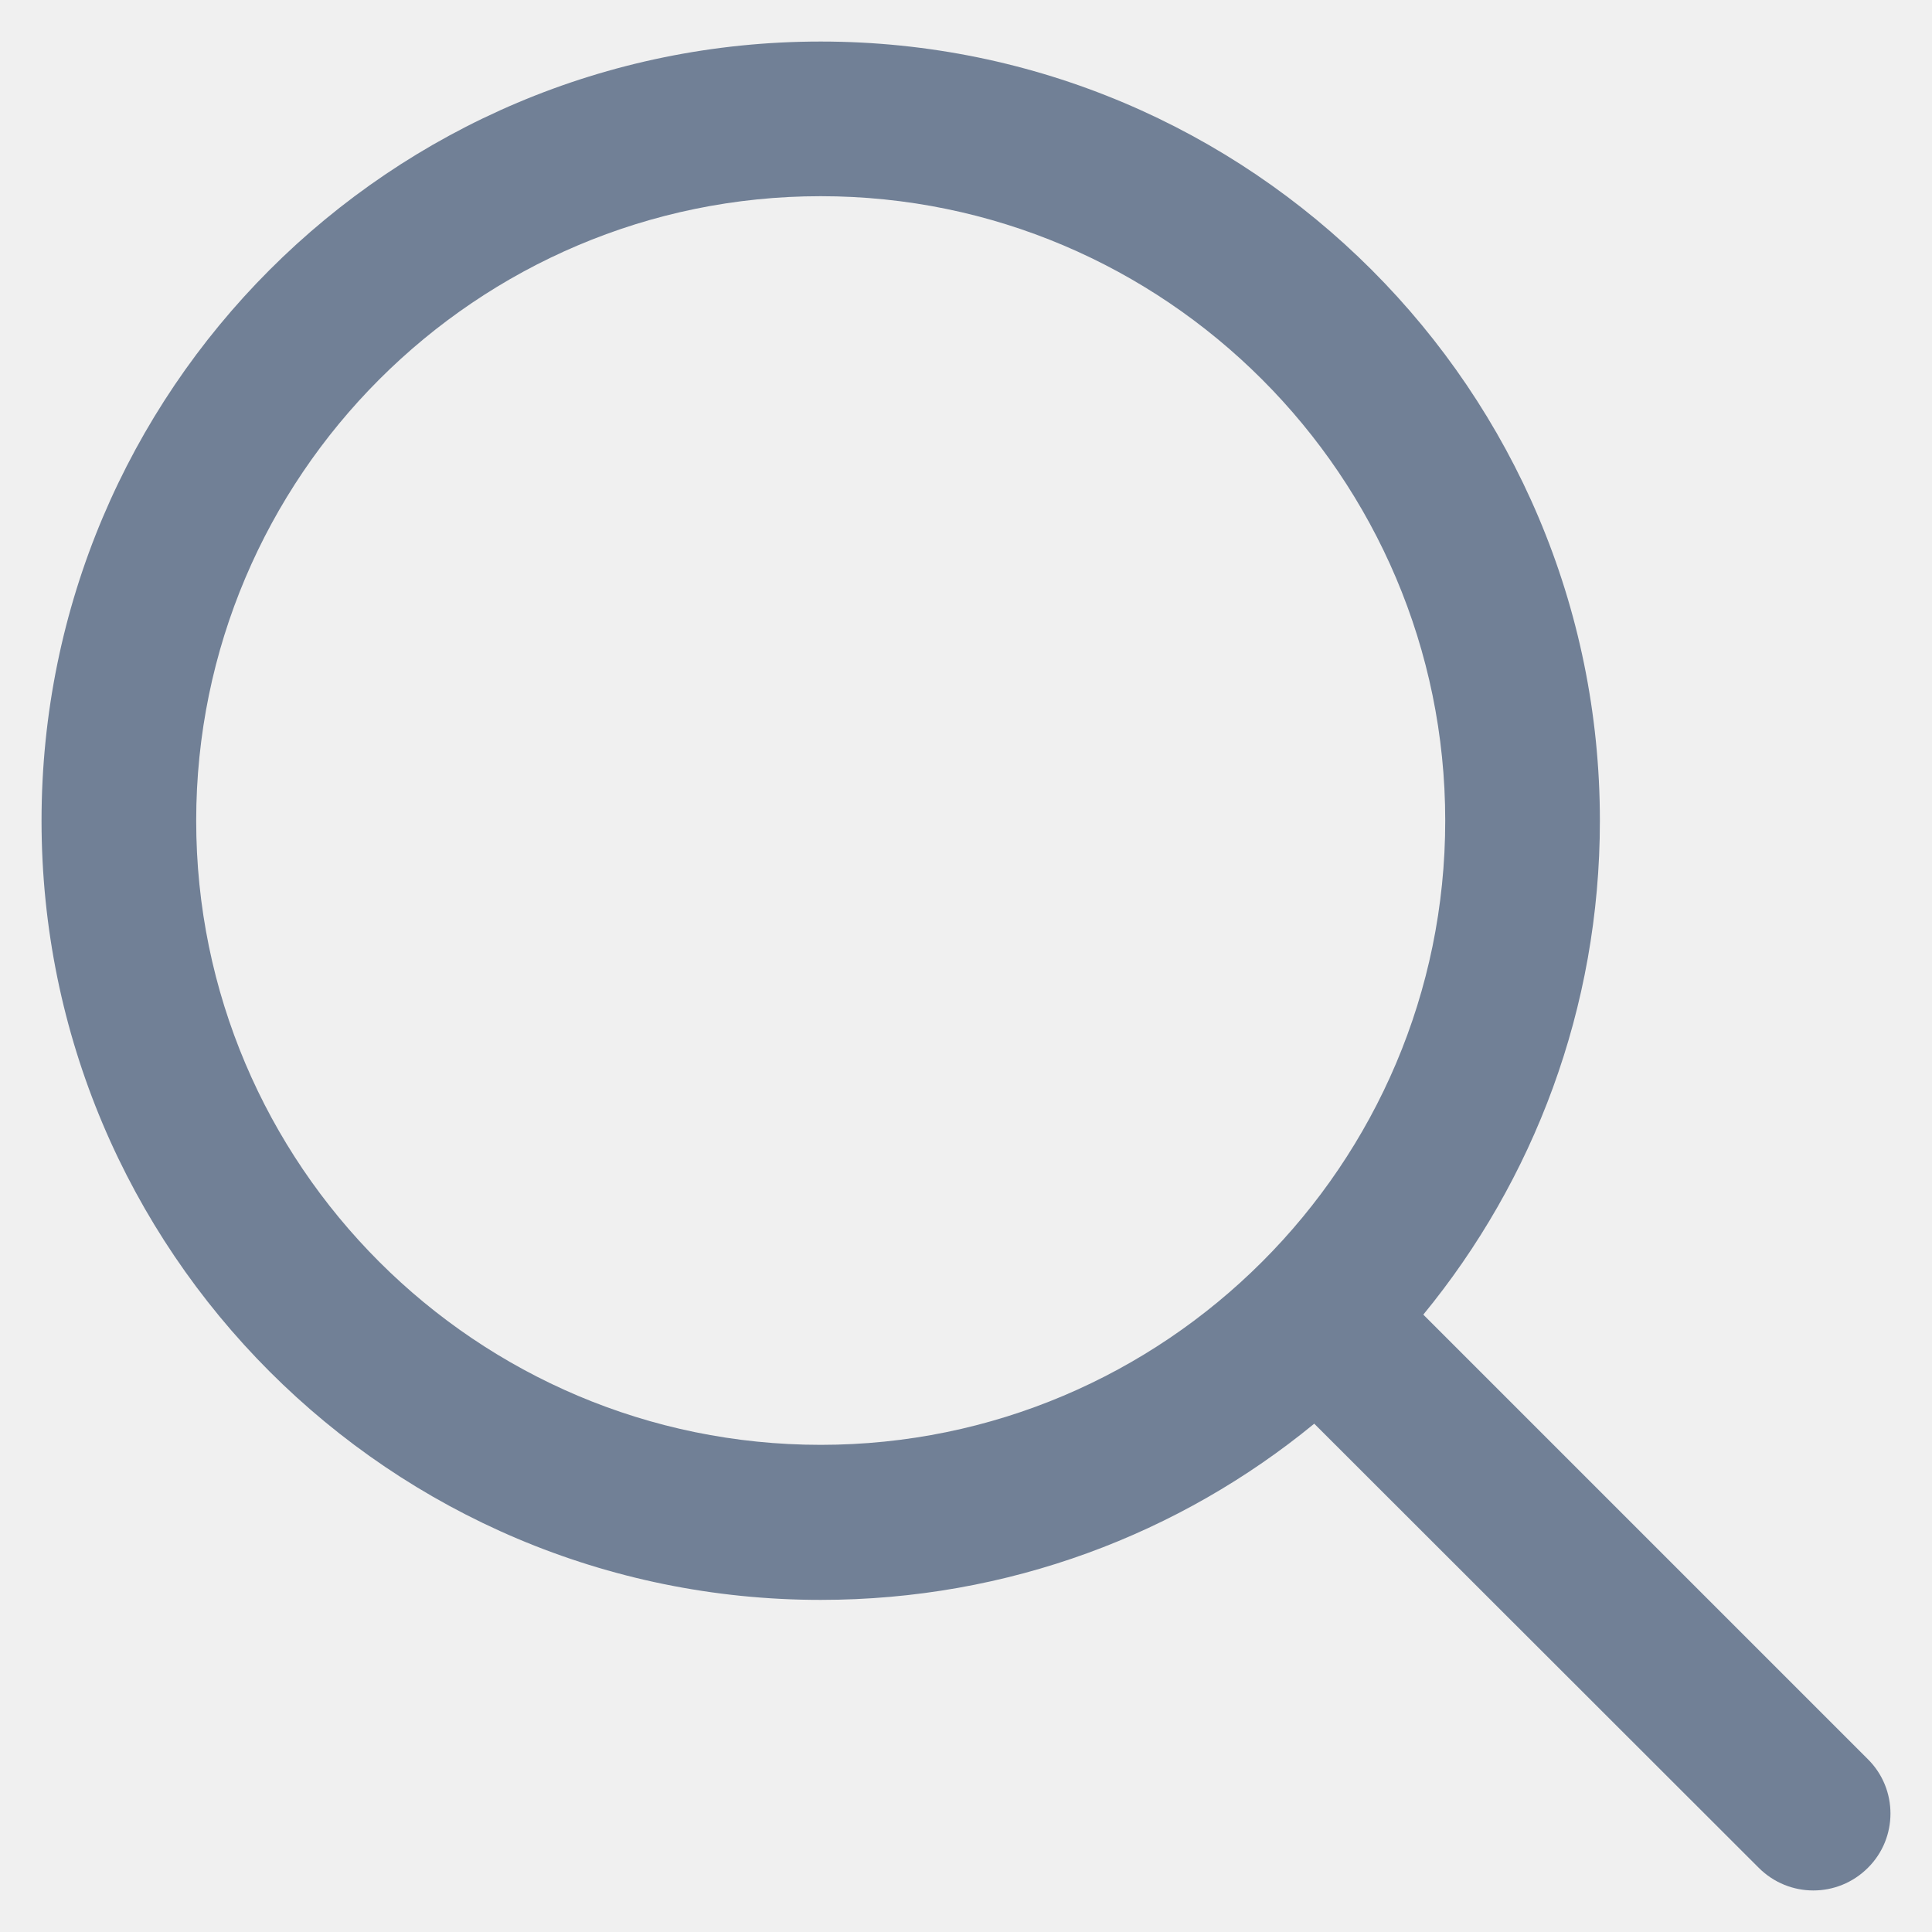
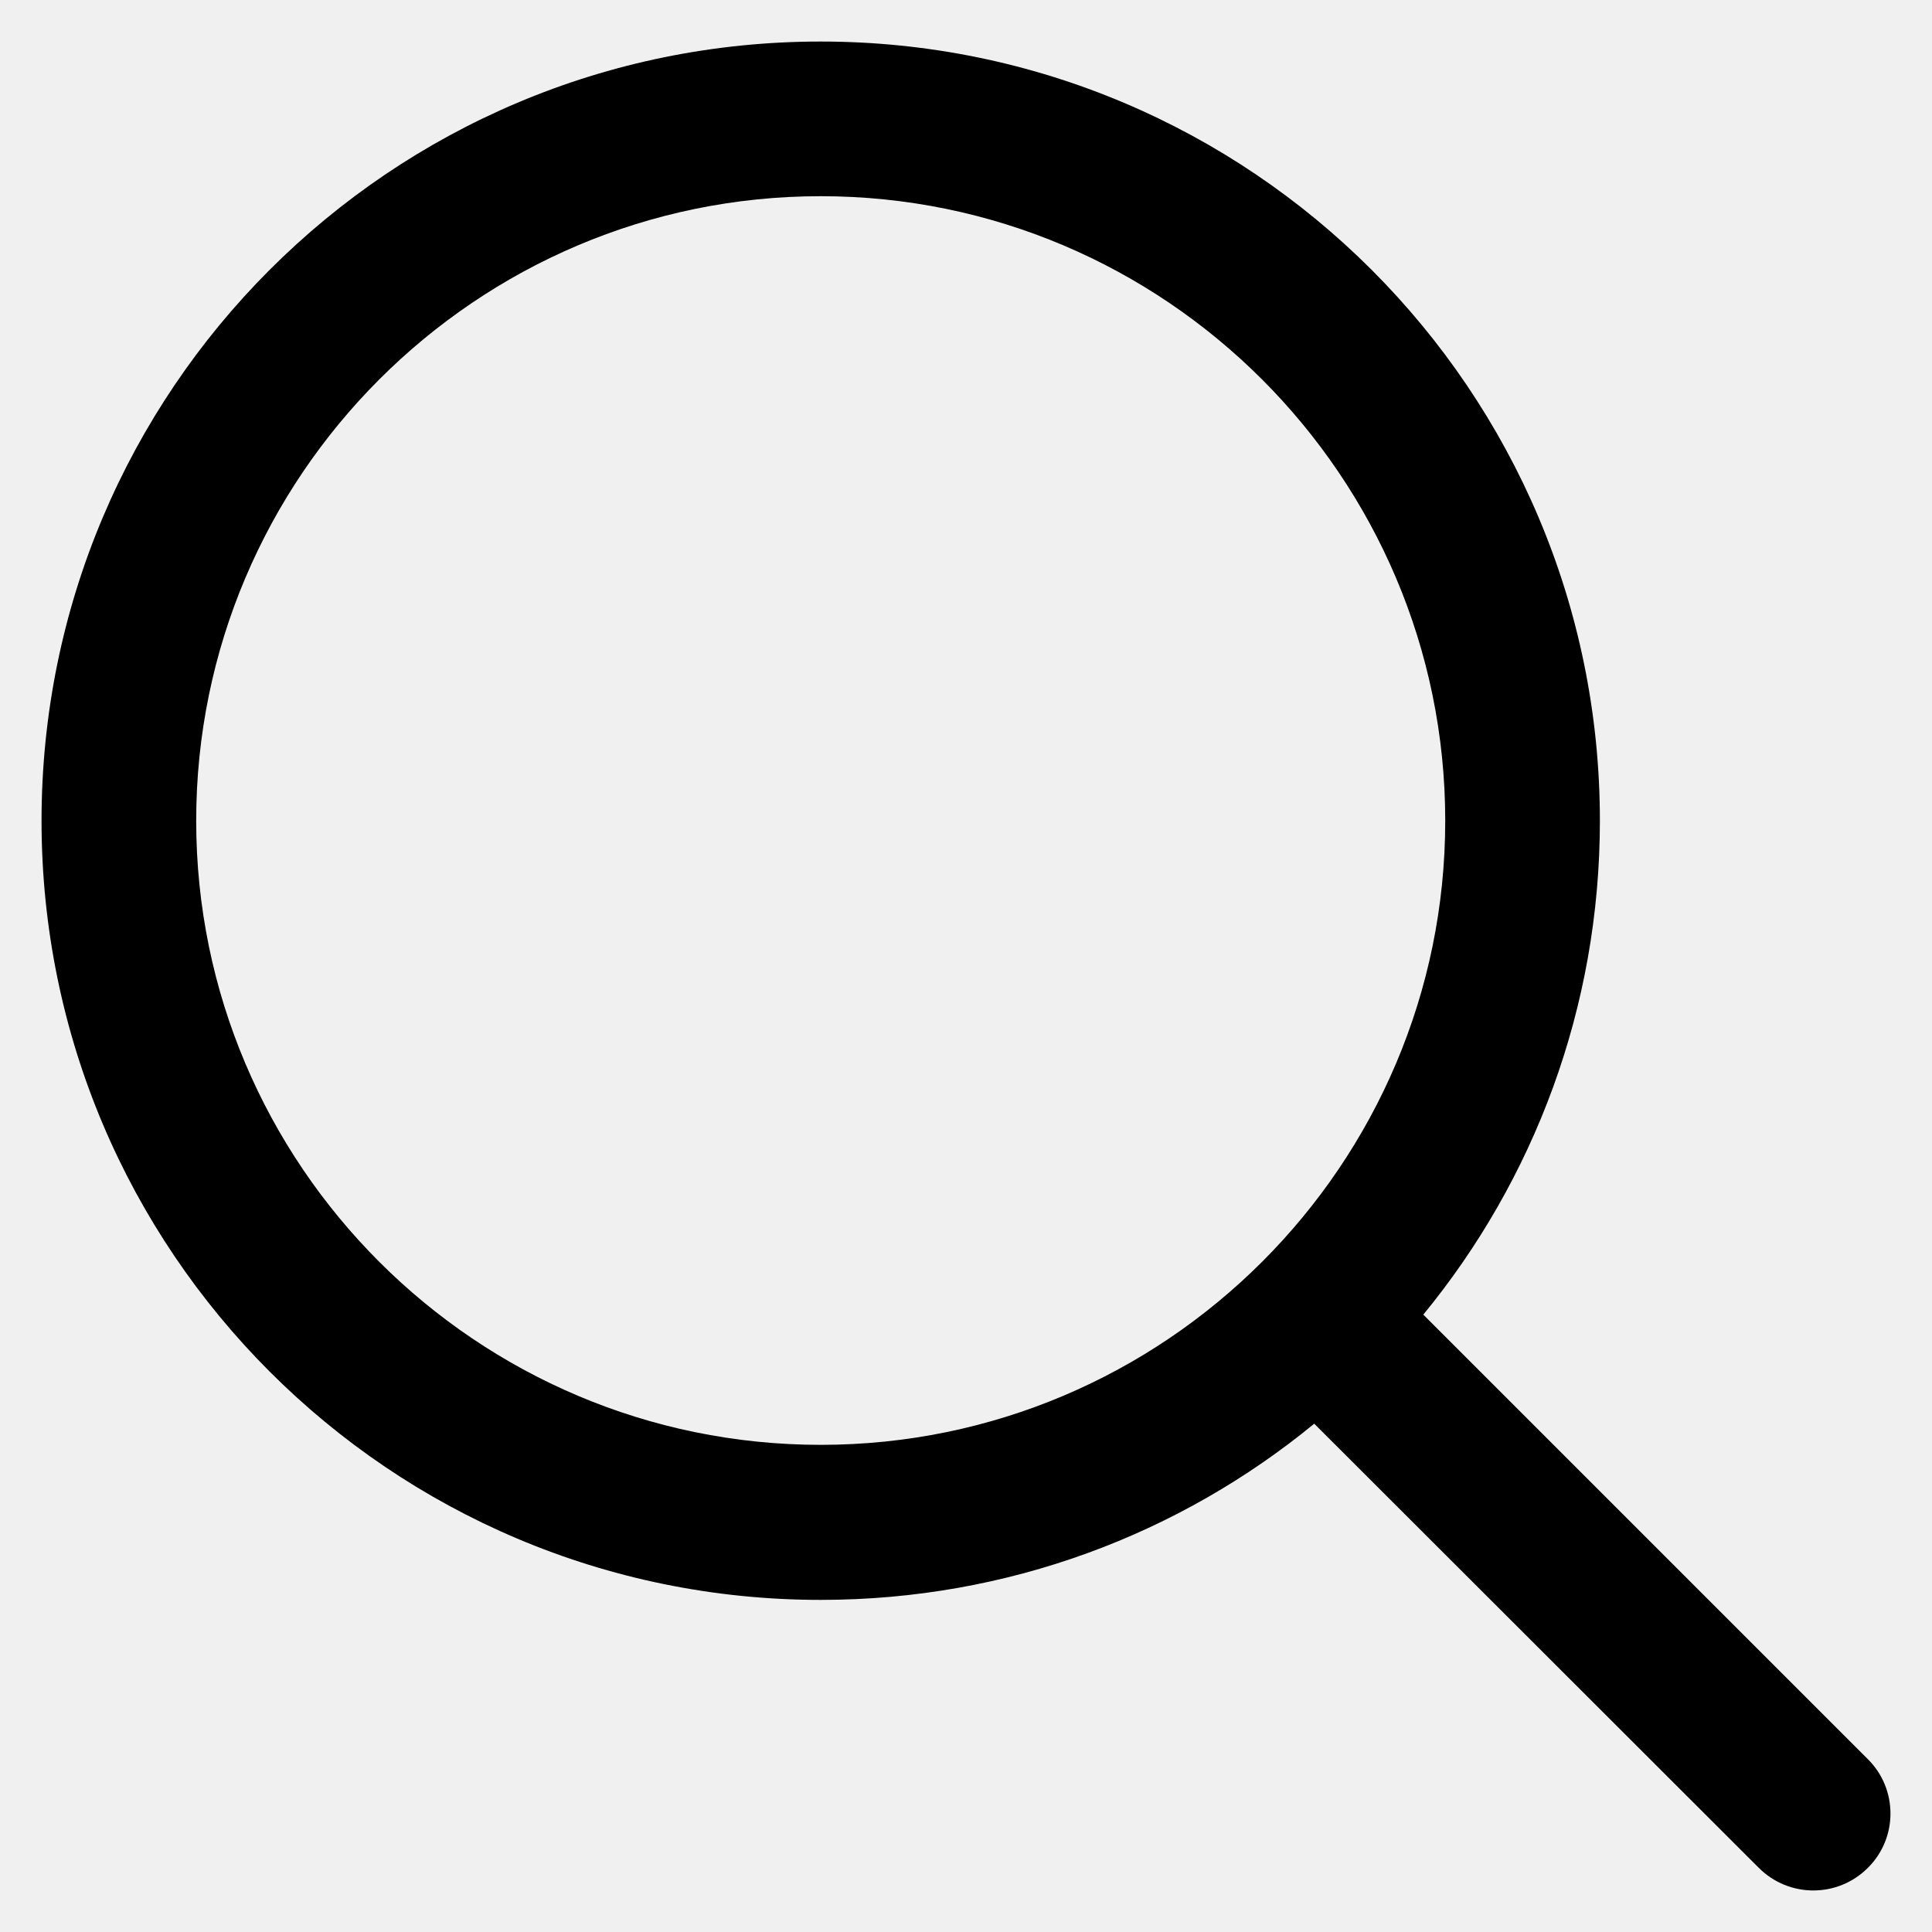
<svg xmlns="http://www.w3.org/2000/svg" width="20" height="20" viewBox="0 0 20 20" fill="none">
  <g clip-path="url(#clip0_2012_1009)">
-     <path d="M19.336 18.211L14.734 13.609C15.875 12.219 16.562 10.438 16.562 8.496C16.562 4.043 12.949 0.43 8.496 0.43C4.039 0.43 0.43 4.043 0.43 8.496C0.43 12.949 4.039 16.562 8.496 16.562C10.438 16.562 12.215 15.879 13.605 14.738L18.207 19.336C18.52 19.648 19.023 19.648 19.336 19.336C19.648 19.027 19.648 18.52 19.336 18.211ZM8.496 14.957C4.93 14.957 2.031 12.059 2.031 8.496C2.031 4.934 4.93 2.031 8.496 2.031C12.059 2.031 14.961 4.934 14.961 8.496C14.961 12.059 12.059 14.957 8.496 14.957Z" fill="#718096" />
+     <path d="M19.336 18.211L14.734 13.609C15.875 12.219 16.562 10.438 16.562 8.496C16.562 4.043 12.949 0.43 8.496 0.43C4.039 0.43 0.43 4.043 0.43 8.496C0.43 12.949 4.039 16.562 8.496 16.562C10.438 16.562 12.215 15.879 13.605 14.738L18.207 19.336C18.52 19.648 19.023 19.648 19.336 19.336C19.648 19.027 19.648 18.52 19.336 18.211ZM8.496 14.957C4.93 14.957 2.031 12.059 2.031 8.496C2.031 4.934 4.93 2.031 8.496 2.031C12.059 2.031 14.961 4.934 14.961 8.496C14.961 12.059 12.059 14.957 8.496 14.957Z" fill="currentColor" />
  </g>
  <defs>
    <clipPath id="clip0_2012_1009">
      <rect width="20" height="20" fill="white" />
    </clipPath>
  </defs>
</svg>
